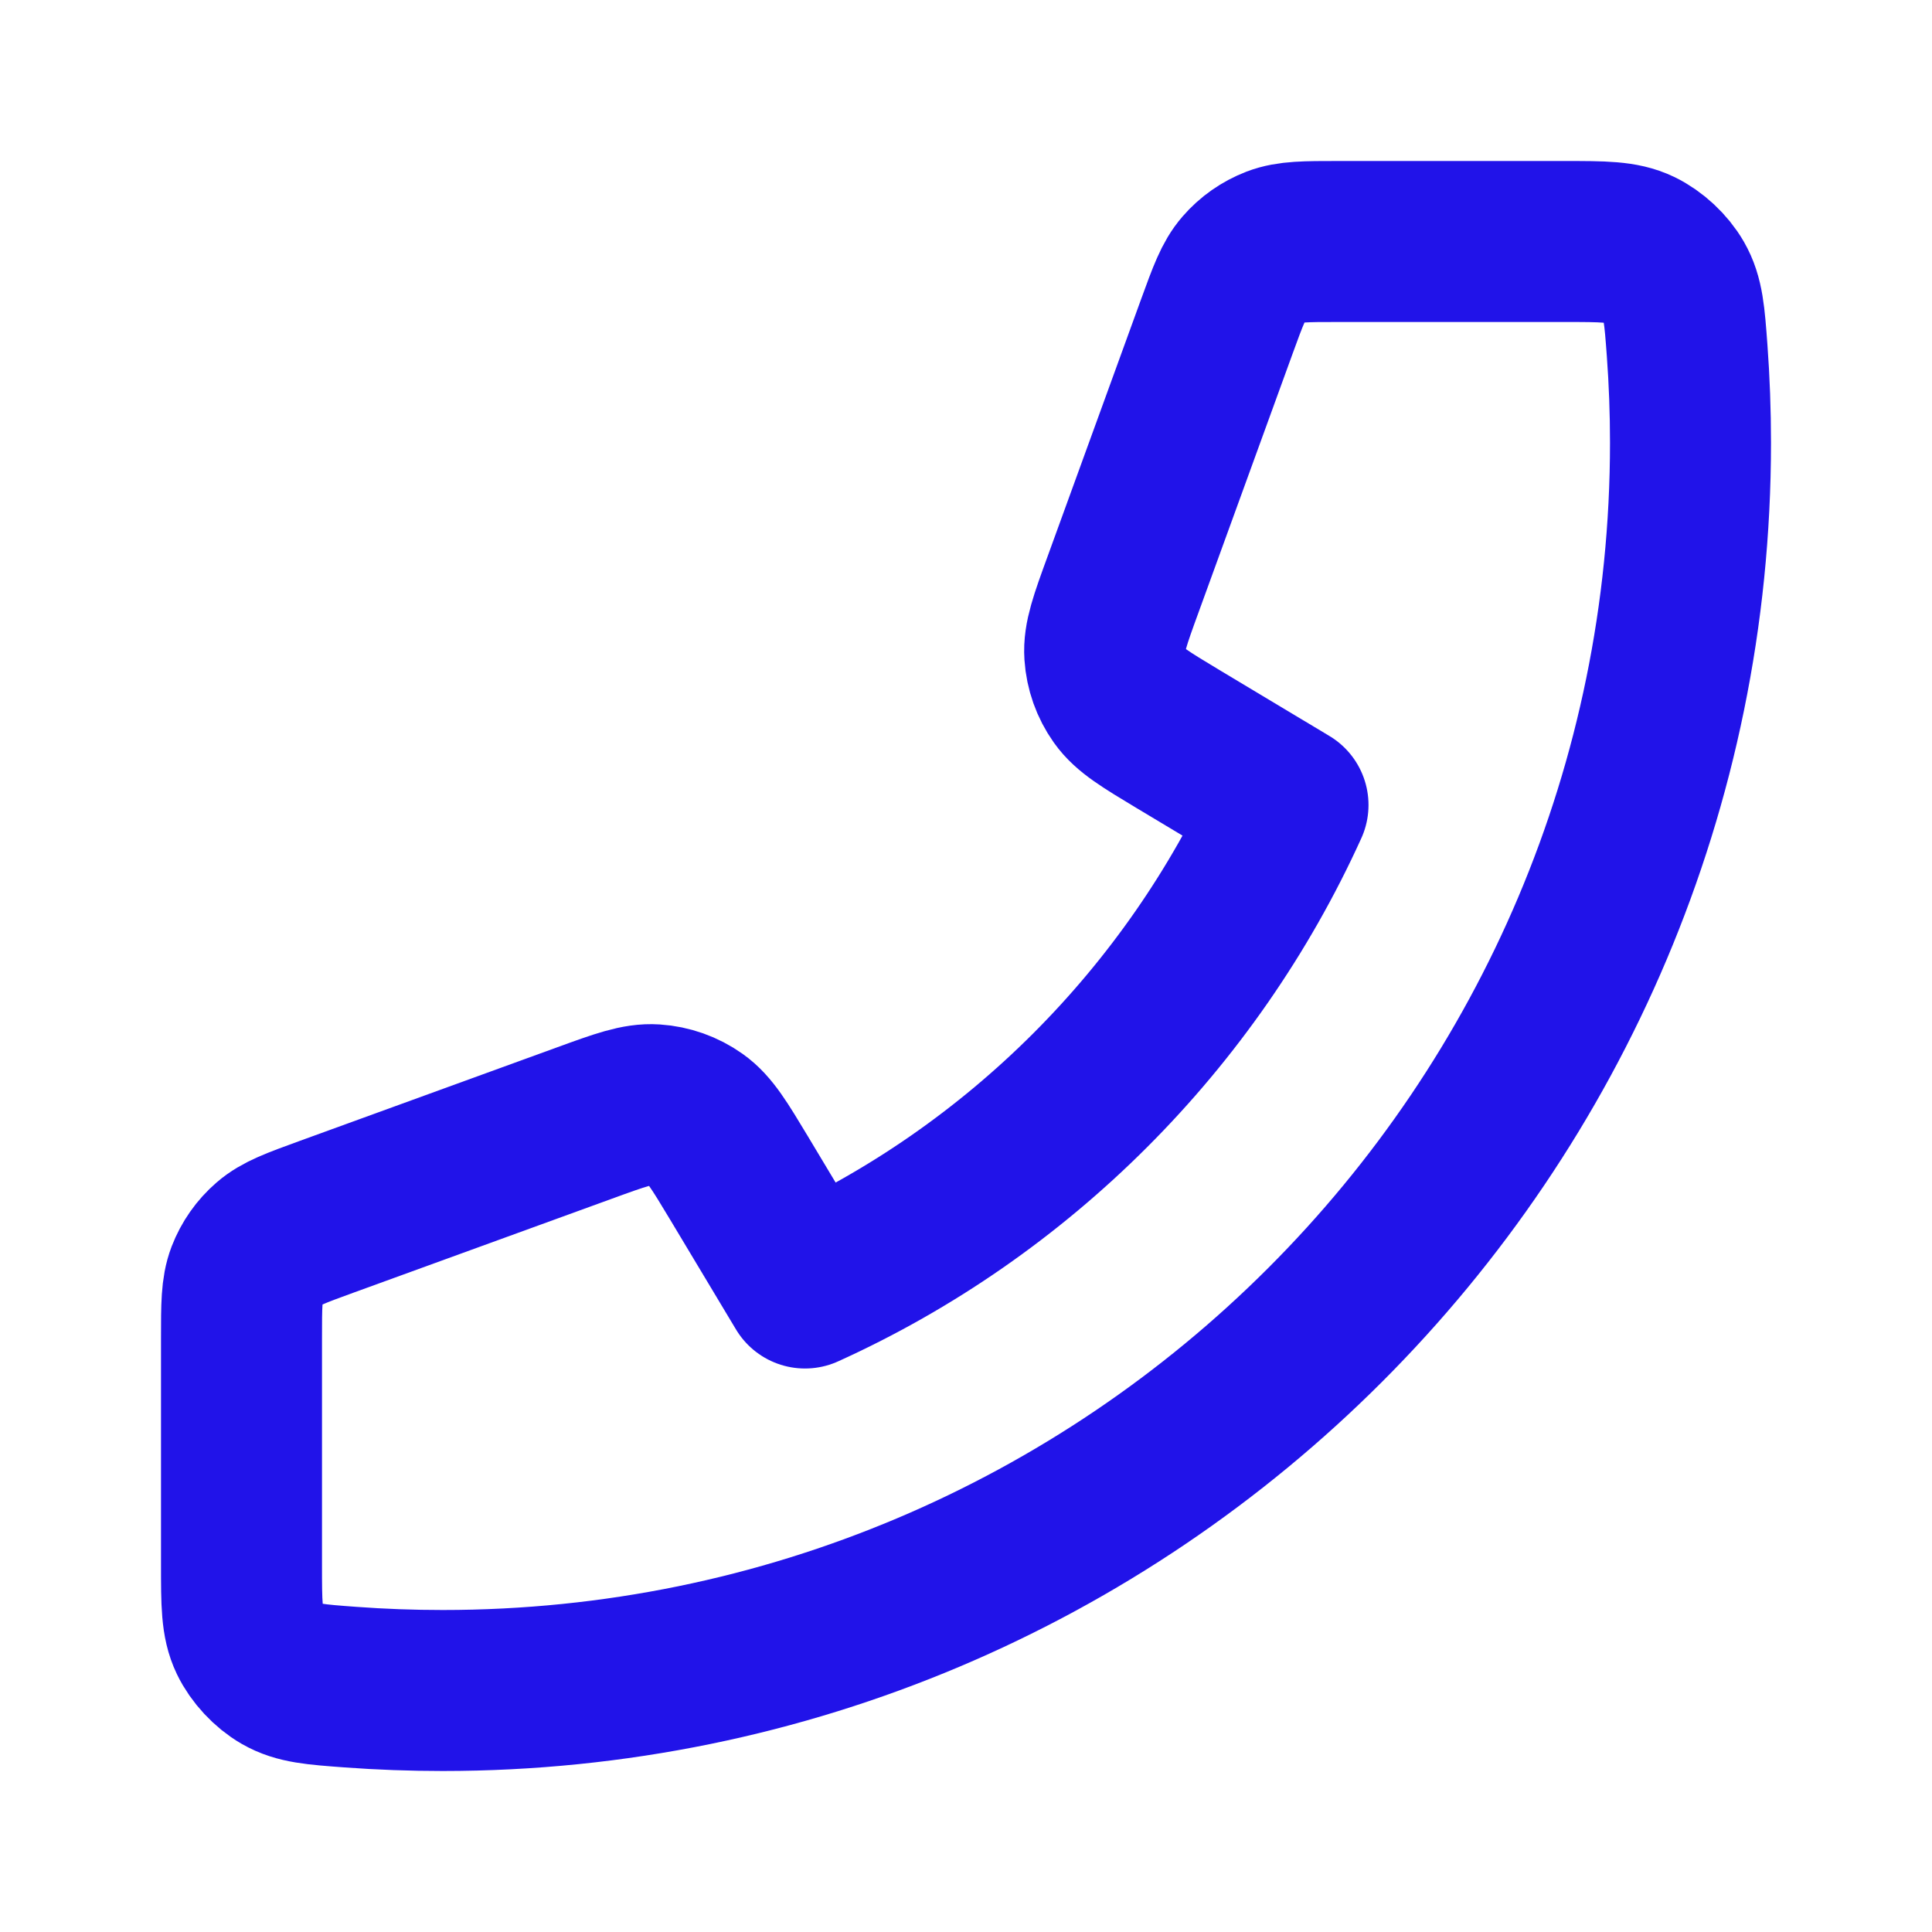
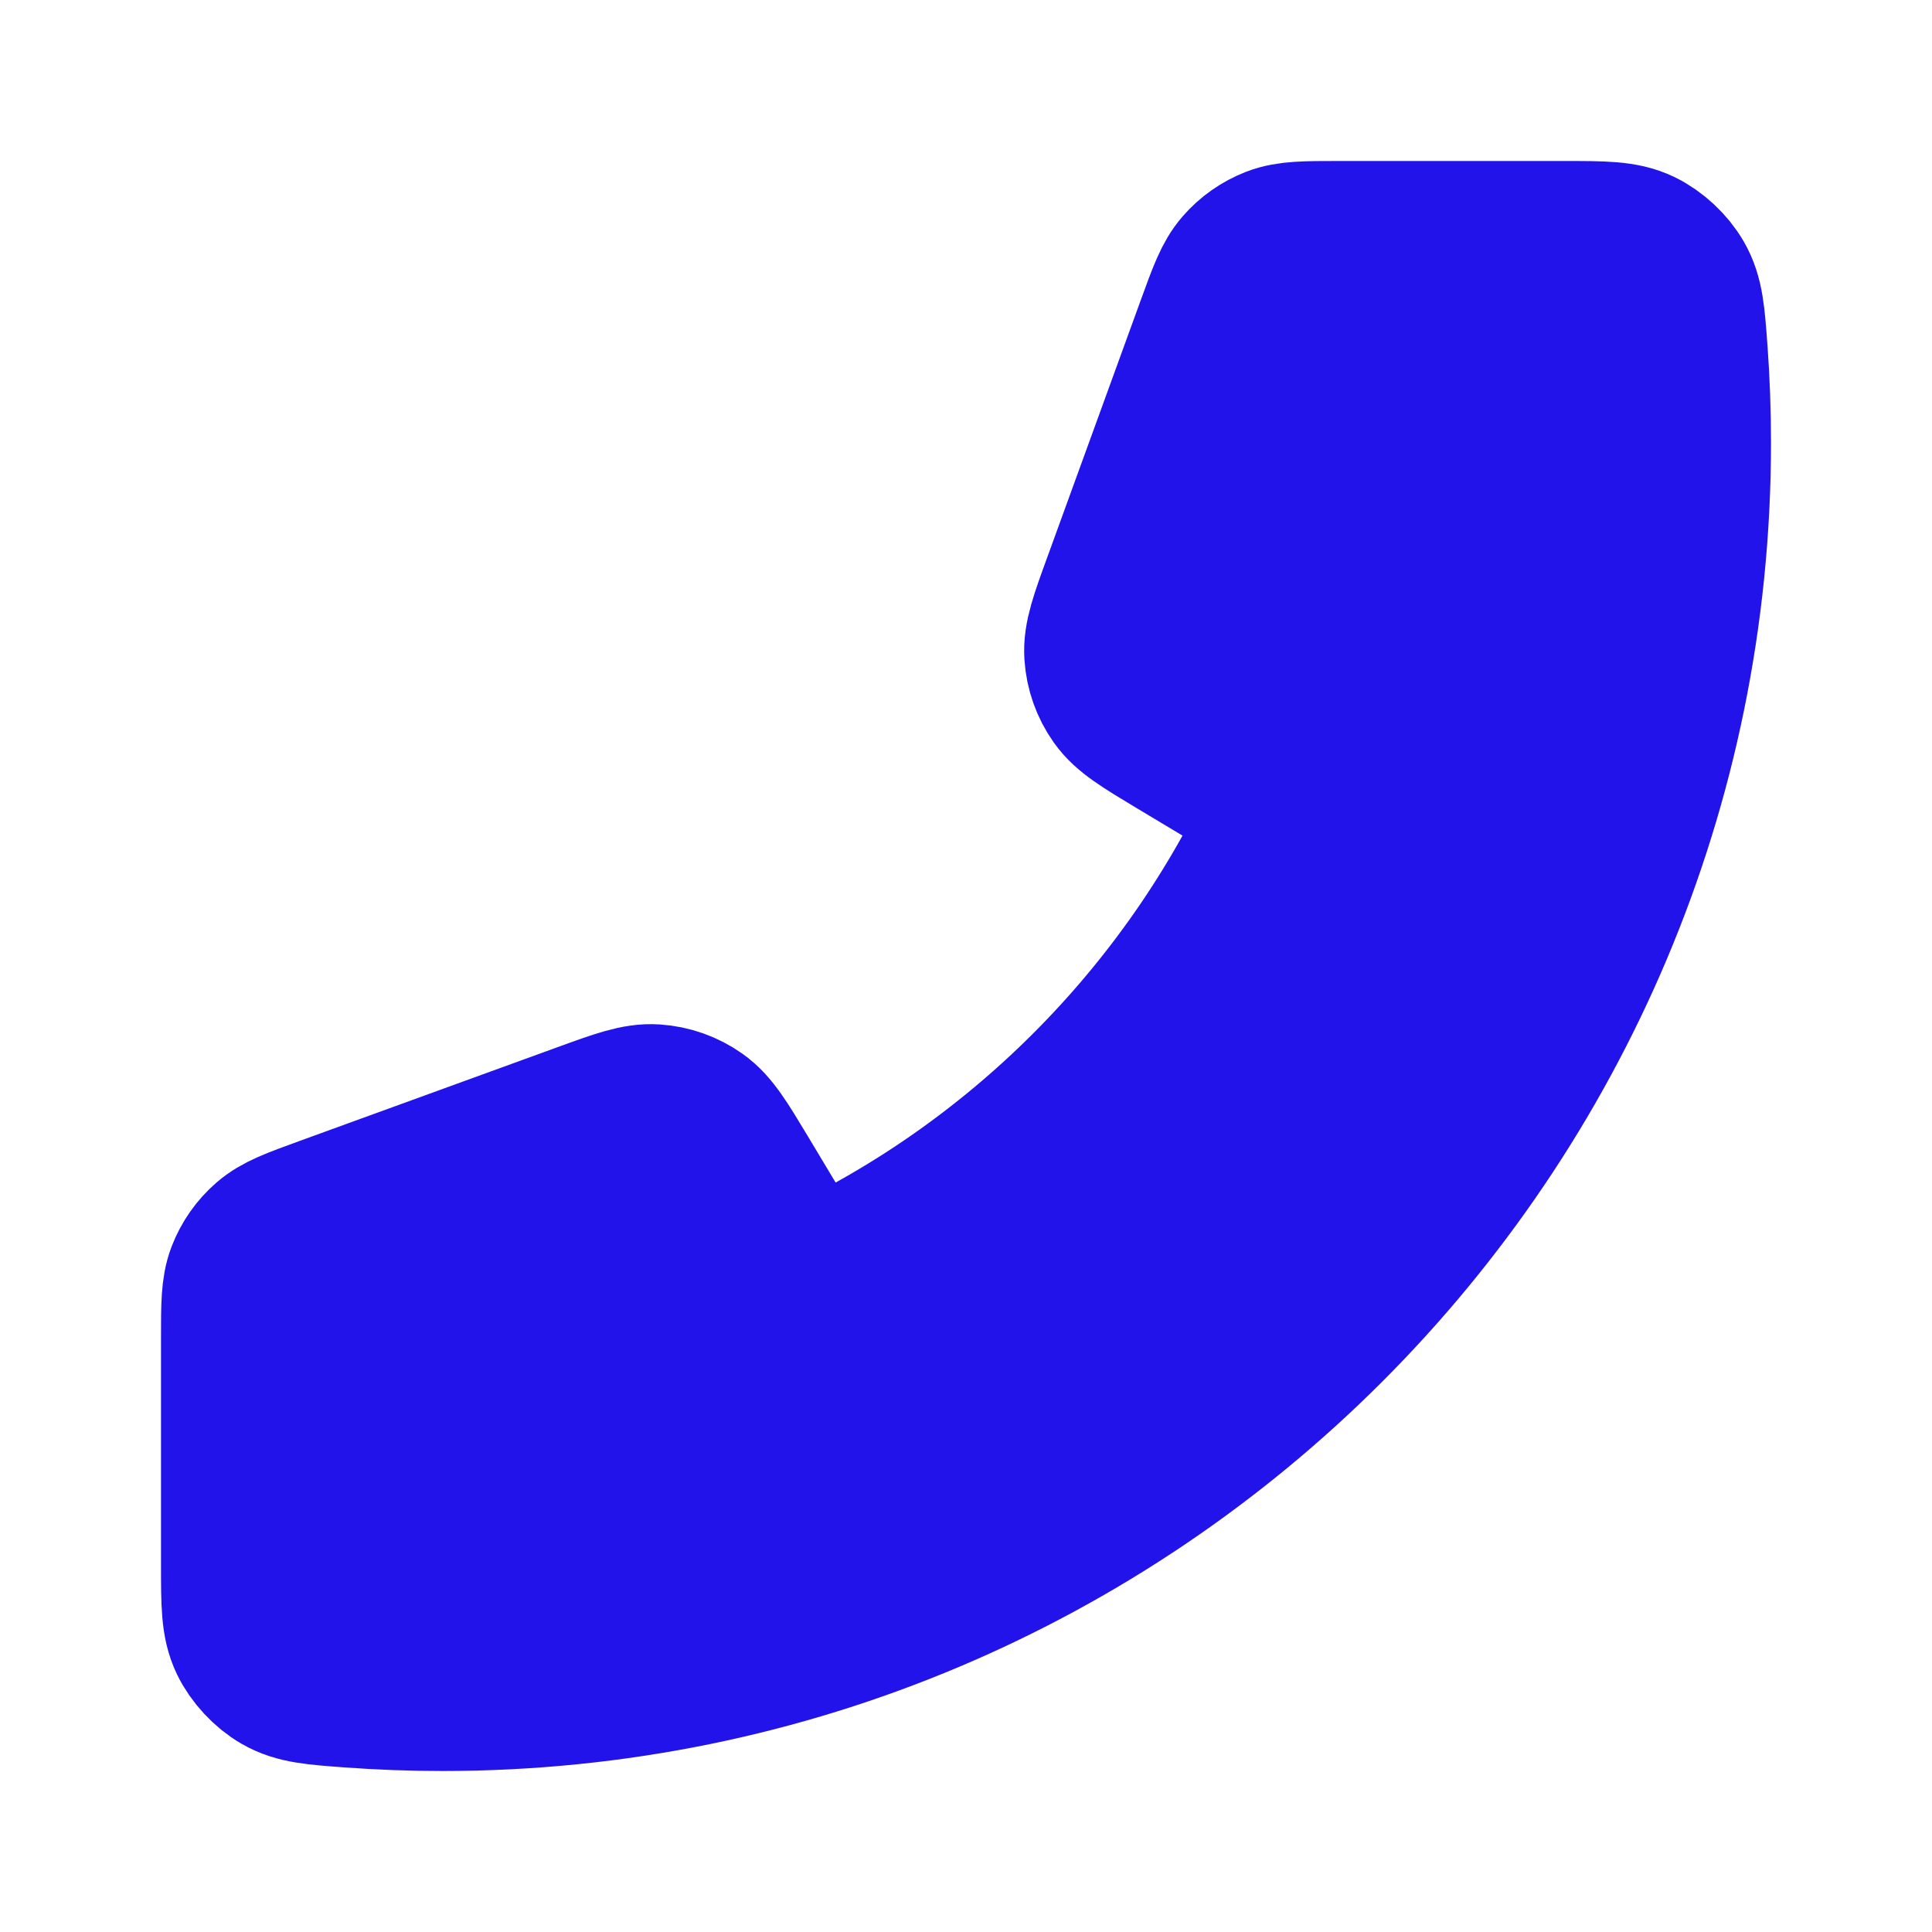
- <svg xmlns="http://www.w3.org/2000/svg" viewBox="0 0 24 24" fill="none">
+ <svg xmlns="http://www.w3.org/2000/svg" viewBox="0 0 24 24" fill="#2113e9ff">
  <g id="SVGRepo_bgCarrier" stroke-width="0" />
  <g id="SVGRepo_tracerCarrier" stroke-linecap="round" stroke-linejoin="round" />
  <g id="SVGRepo_iconCarrier">
    <path d="M21 5.5C21 14.06 14.06 21 5.5 21C5.114 21 4.731 20.986 4.352 20.958C3.917 20.926 3.699 20.91 3.501 20.796C3.337 20.702 3.181 20.535 3.099 20.364C3 20.158 3 19.918 3 19.438V16.621C3 16.217 3 16.015 3.066 15.842C3.125 15.689 3.22 15.553 3.344 15.446C3.484 15.324 3.674 15.255 4.053 15.117L7.26 13.951C7.702 13.79 7.922 13.71 8.132 13.724C8.316 13.736 8.494 13.799 8.645 13.906C8.816 14.027 8.937 14.229 9.179 14.631L10 16C12.65 14.8 14.798 12.649 16 10L14.631 9.179C14.229 8.937 14.027 8.816 13.906 8.645C13.799 8.494 13.736 8.316 13.724 8.132C13.71 7.922 13.79 7.702 13.951 7.26L13.951 7.26L15.117 4.053C15.255 3.674 15.324 3.484 15.446 3.344C15.553 3.22 15.689 3.125 15.842 3.066C16.015 3 16.217 3 16.621 3H19.438C19.918 3 20.158 3 20.364 3.099C20.535 3.181 20.702 3.337 20.796 3.501C20.91 3.699 20.926 3.917 20.958 4.352C20.986 4.731 21 5.114 21 5.5Z" stroke="#2113e9ff" stroke-width="2" stroke-linecap="round" stroke-linejoin="round" />
  </g>
</svg>
